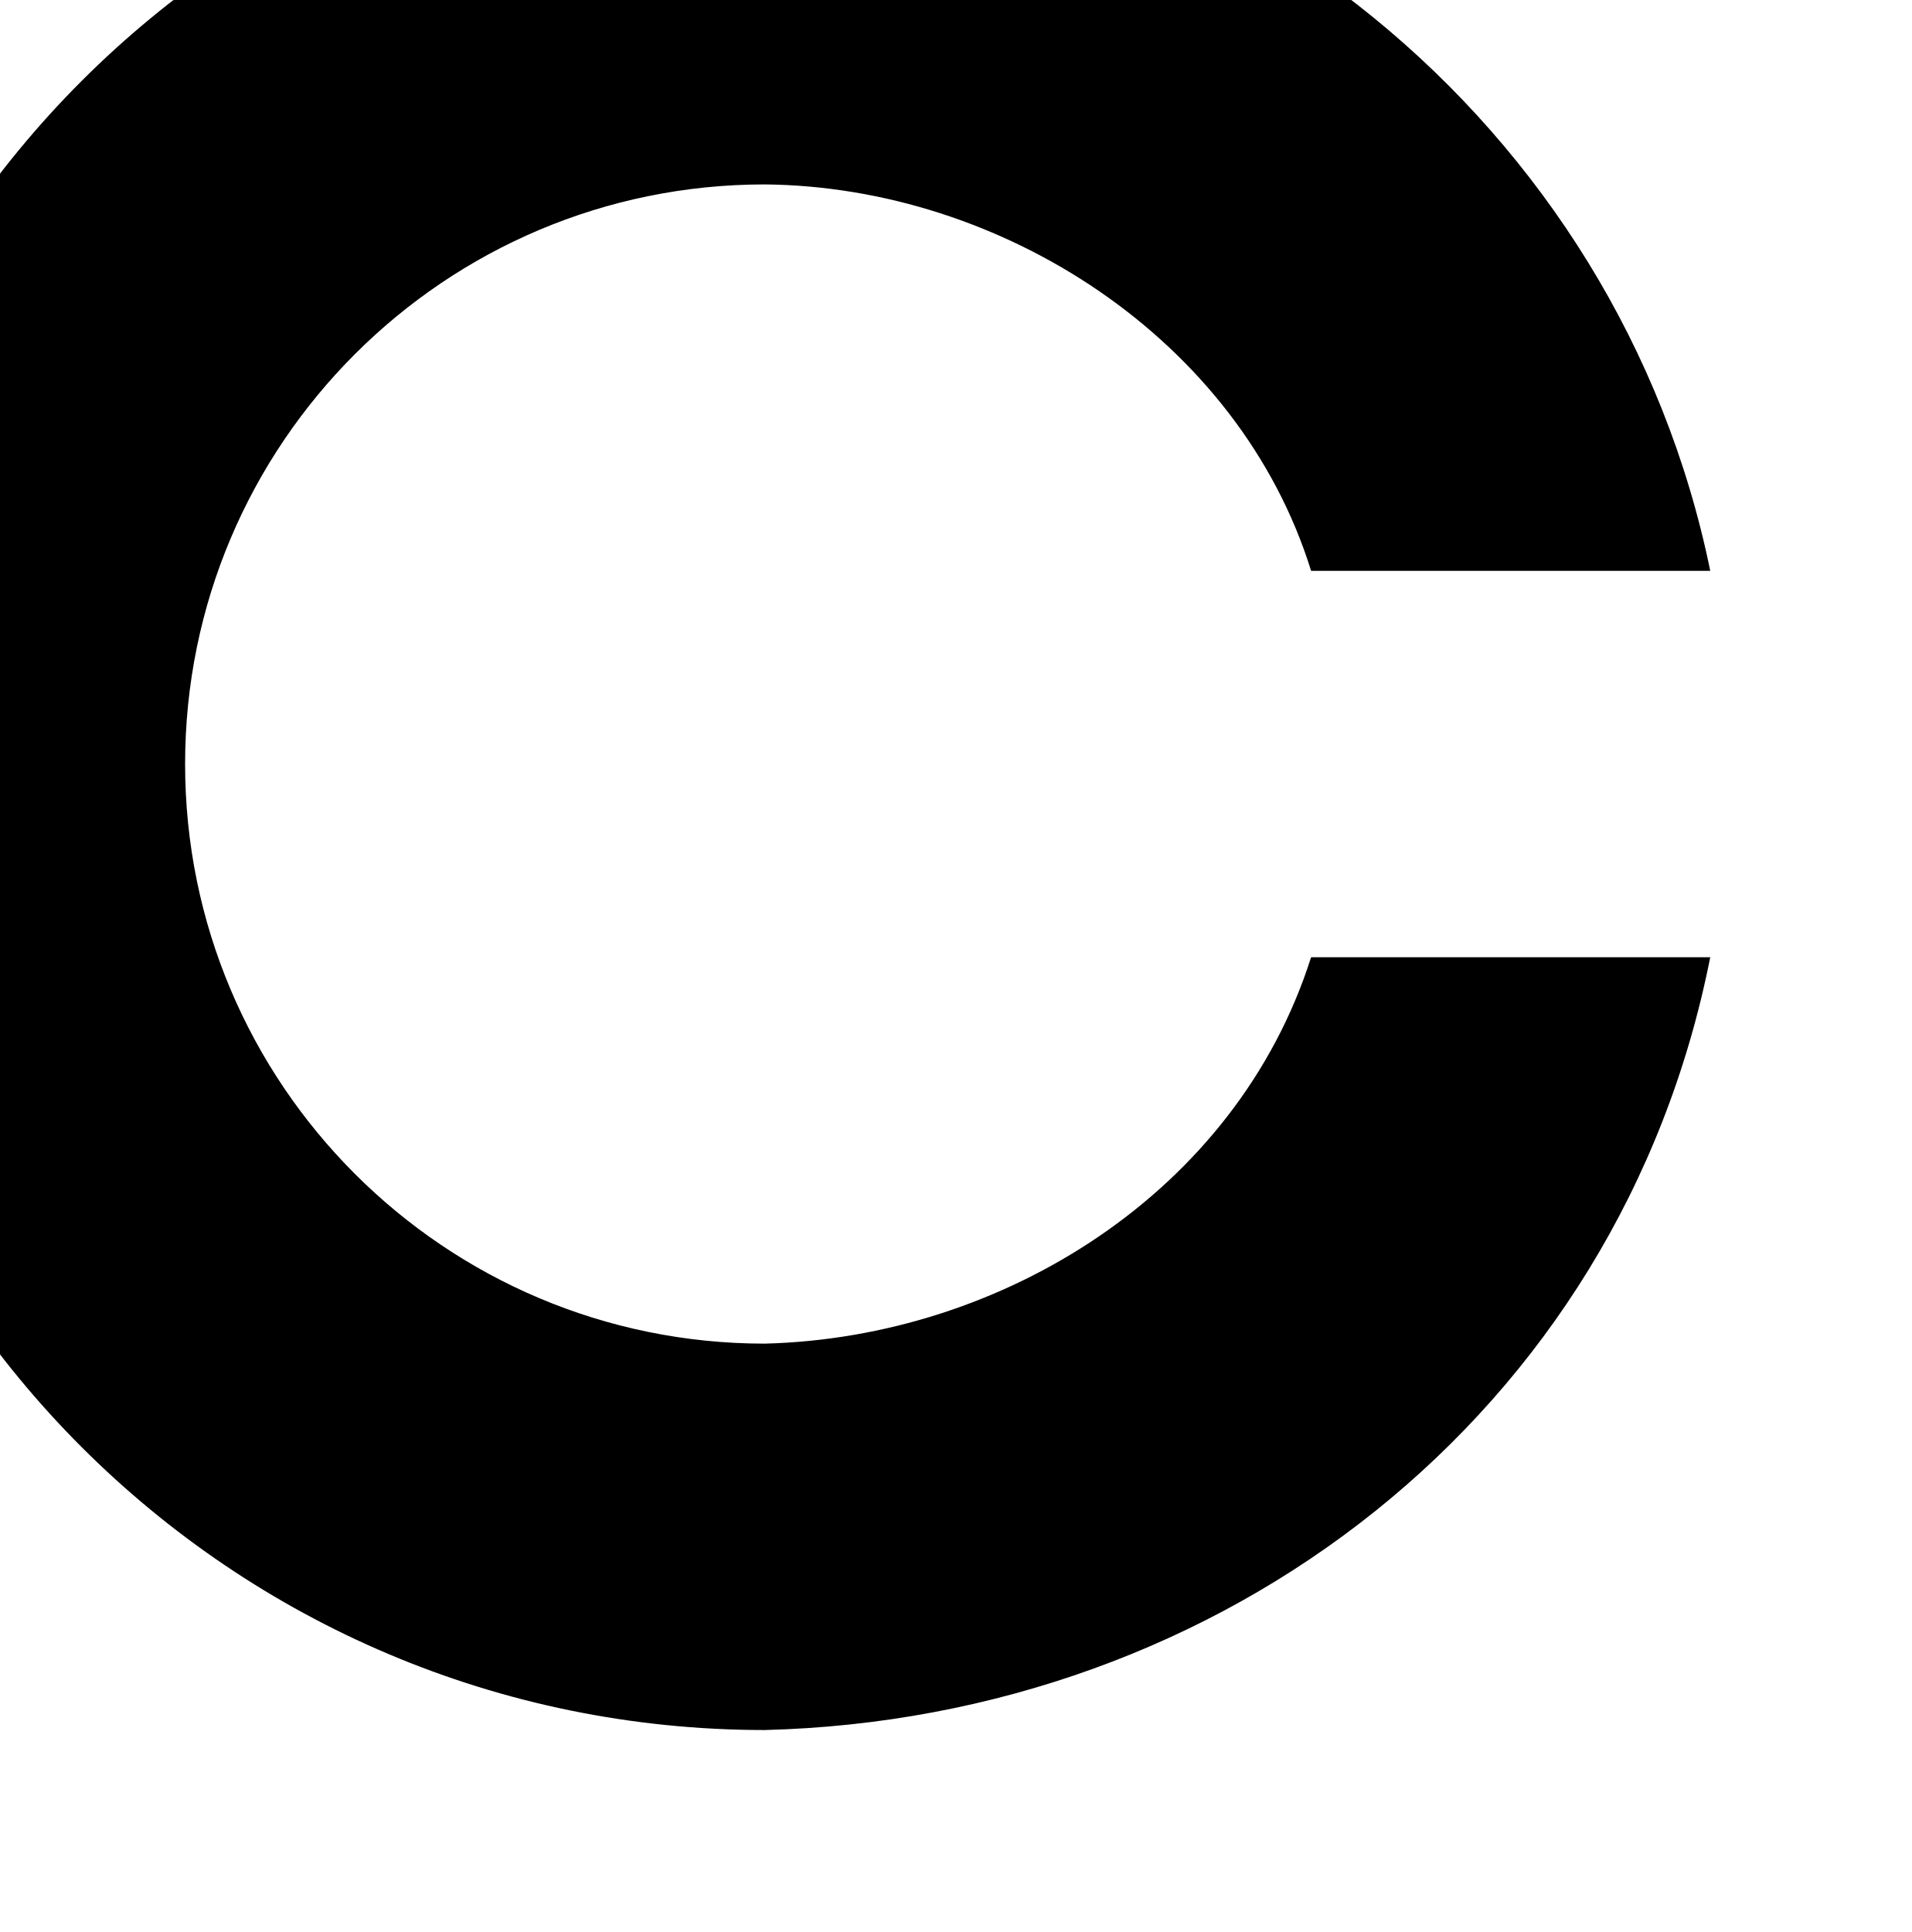
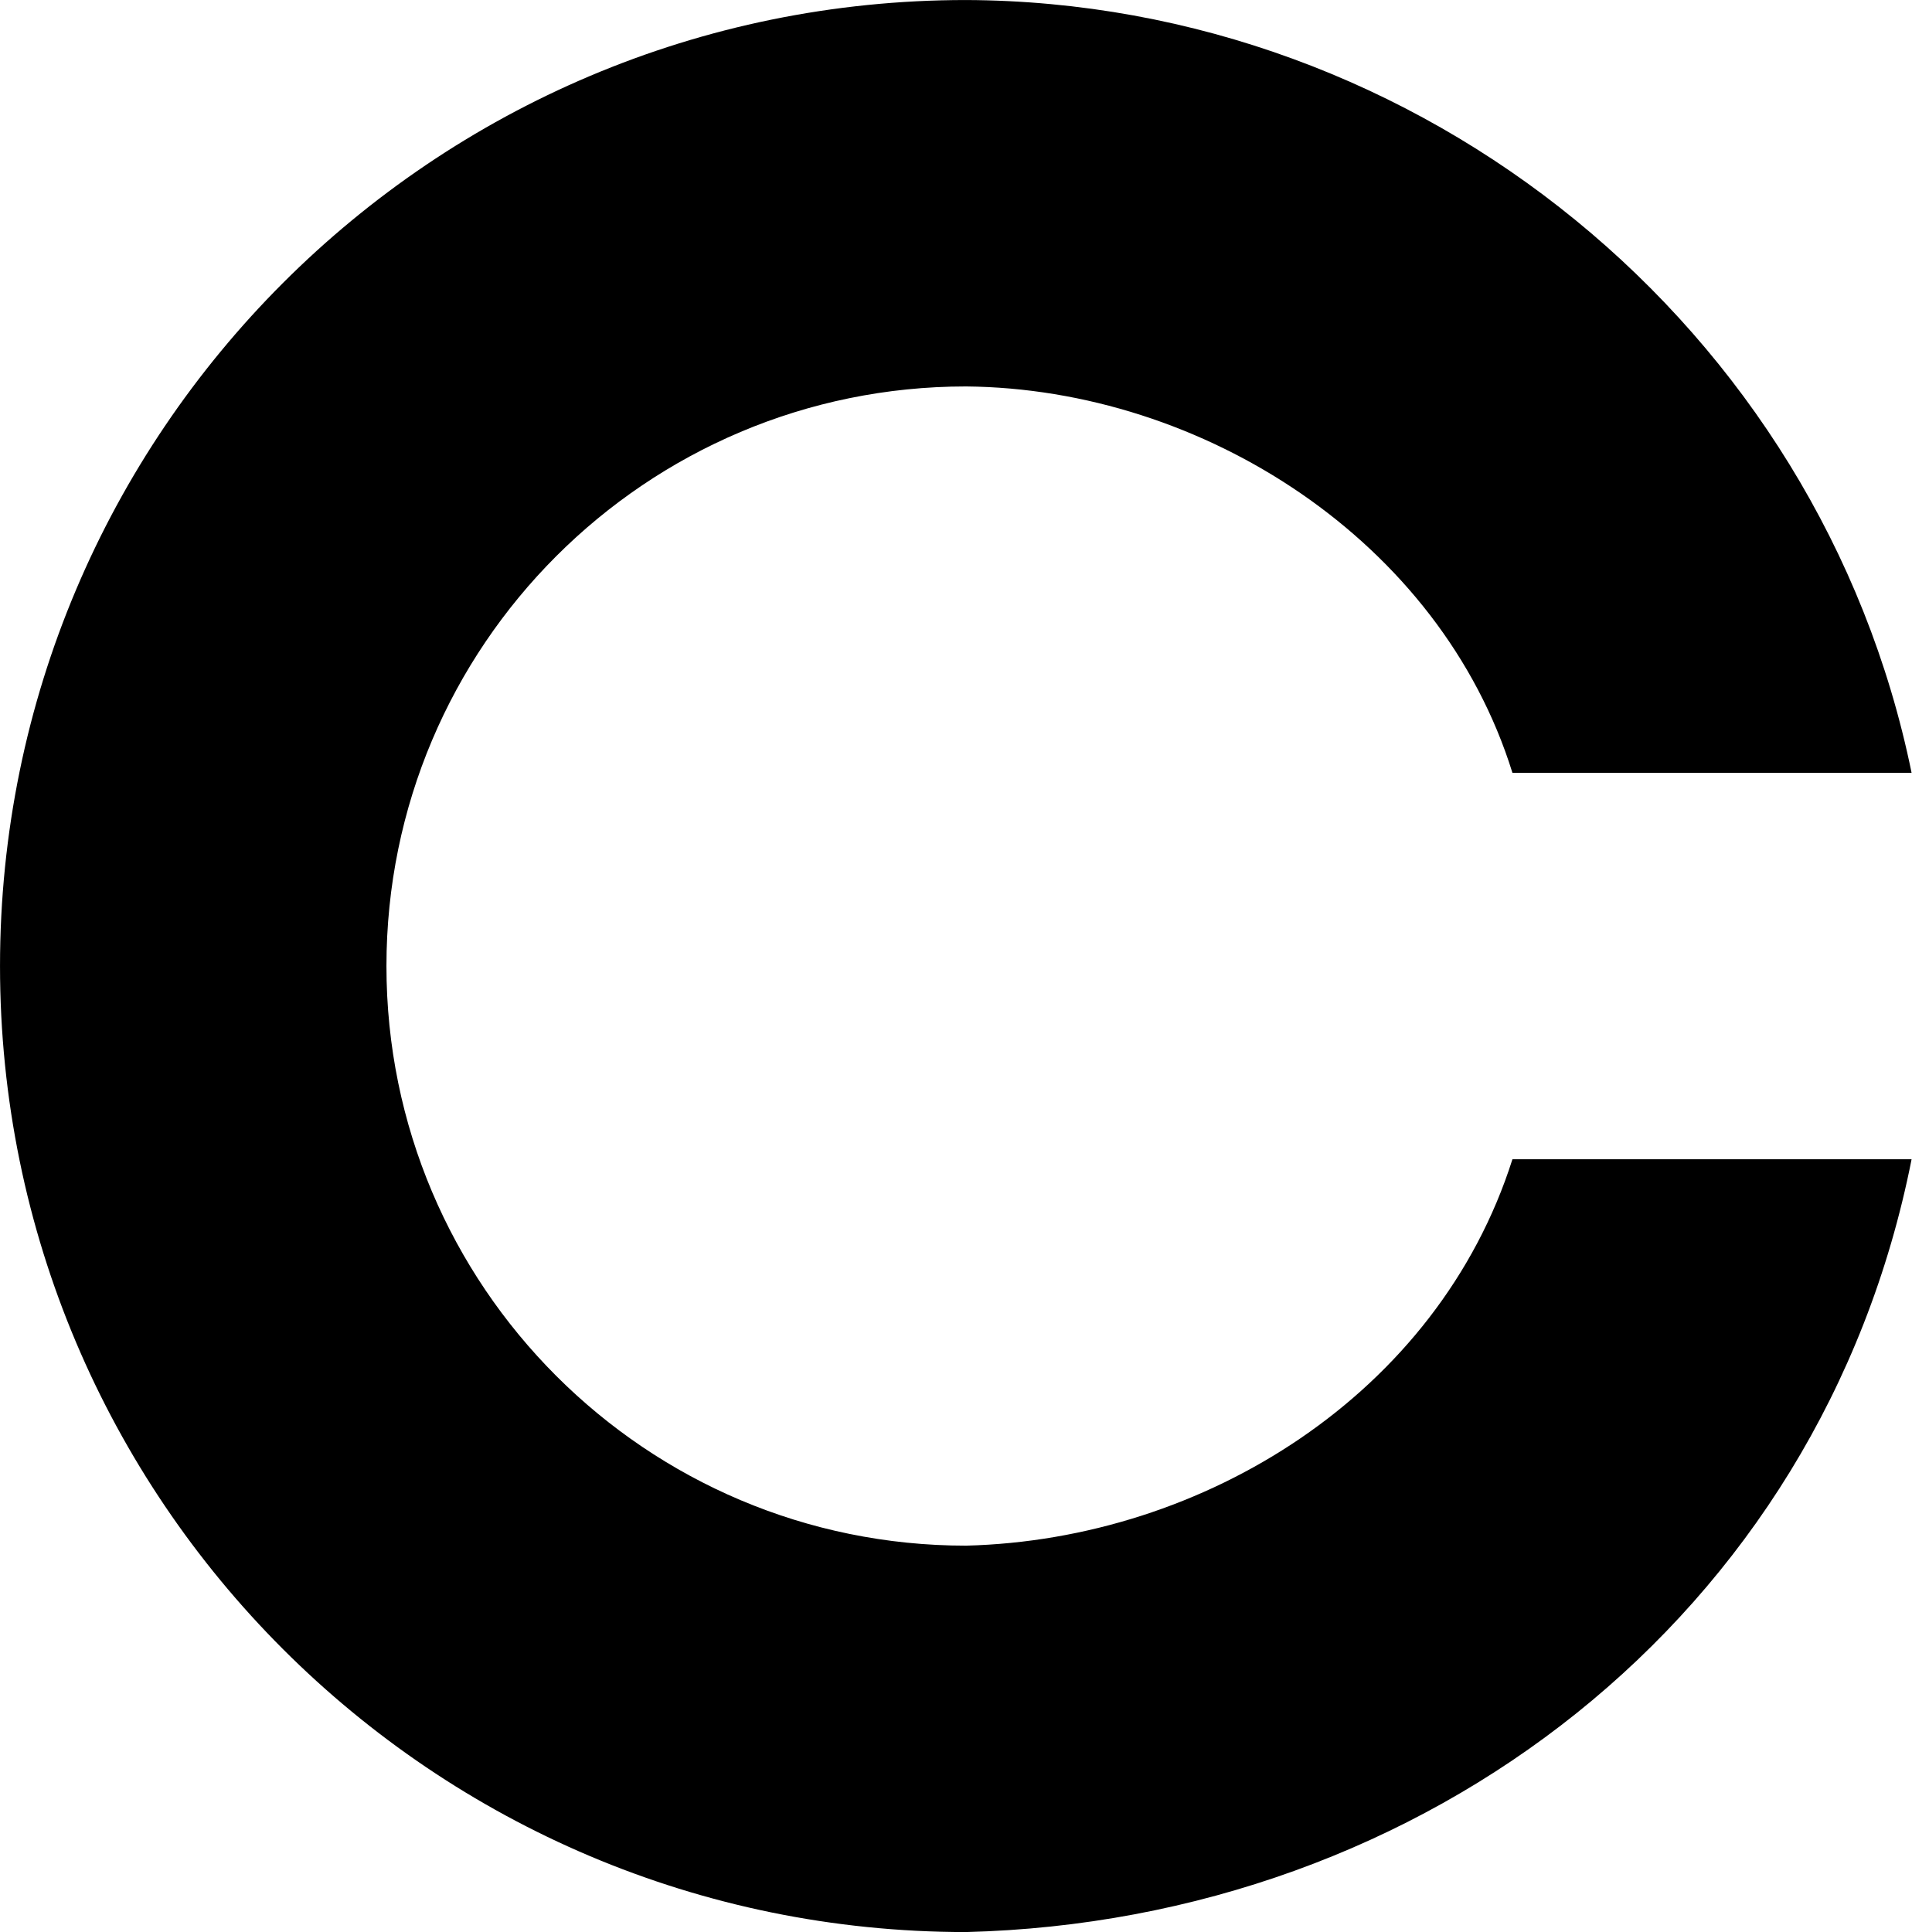
- <svg viewBox="14.79 14.83 140.22 141.73">
+ <svg xmlns="http://www.w3.org/2000/svg" viewBox="0.02 0.01 140.22 141.73">
  <path d="M 70.887 0.012 C 104.264 0.146 133.557 23.995 140.246 56.705 L 110.966 56.705 C 105.676 39.684 88.231 28.515 70.887 28.359 C 47.404 28.359 28.368 47.395 28.368 70.878 C 28.368 94.361 47.404 113.398 70.887 113.398 C 88.357 112.956 105.502 102.262 110.966 85.052 L 140.246 85.052 C 133.599 118.639 104.514 140.894 70.887 141.744 C 31.749 141.745 0.021 110.017 0.021 70.878 C 0.021 31.74 31.749 0.012 70.887 0.012 Z" fill="#000000" />
</svg>
